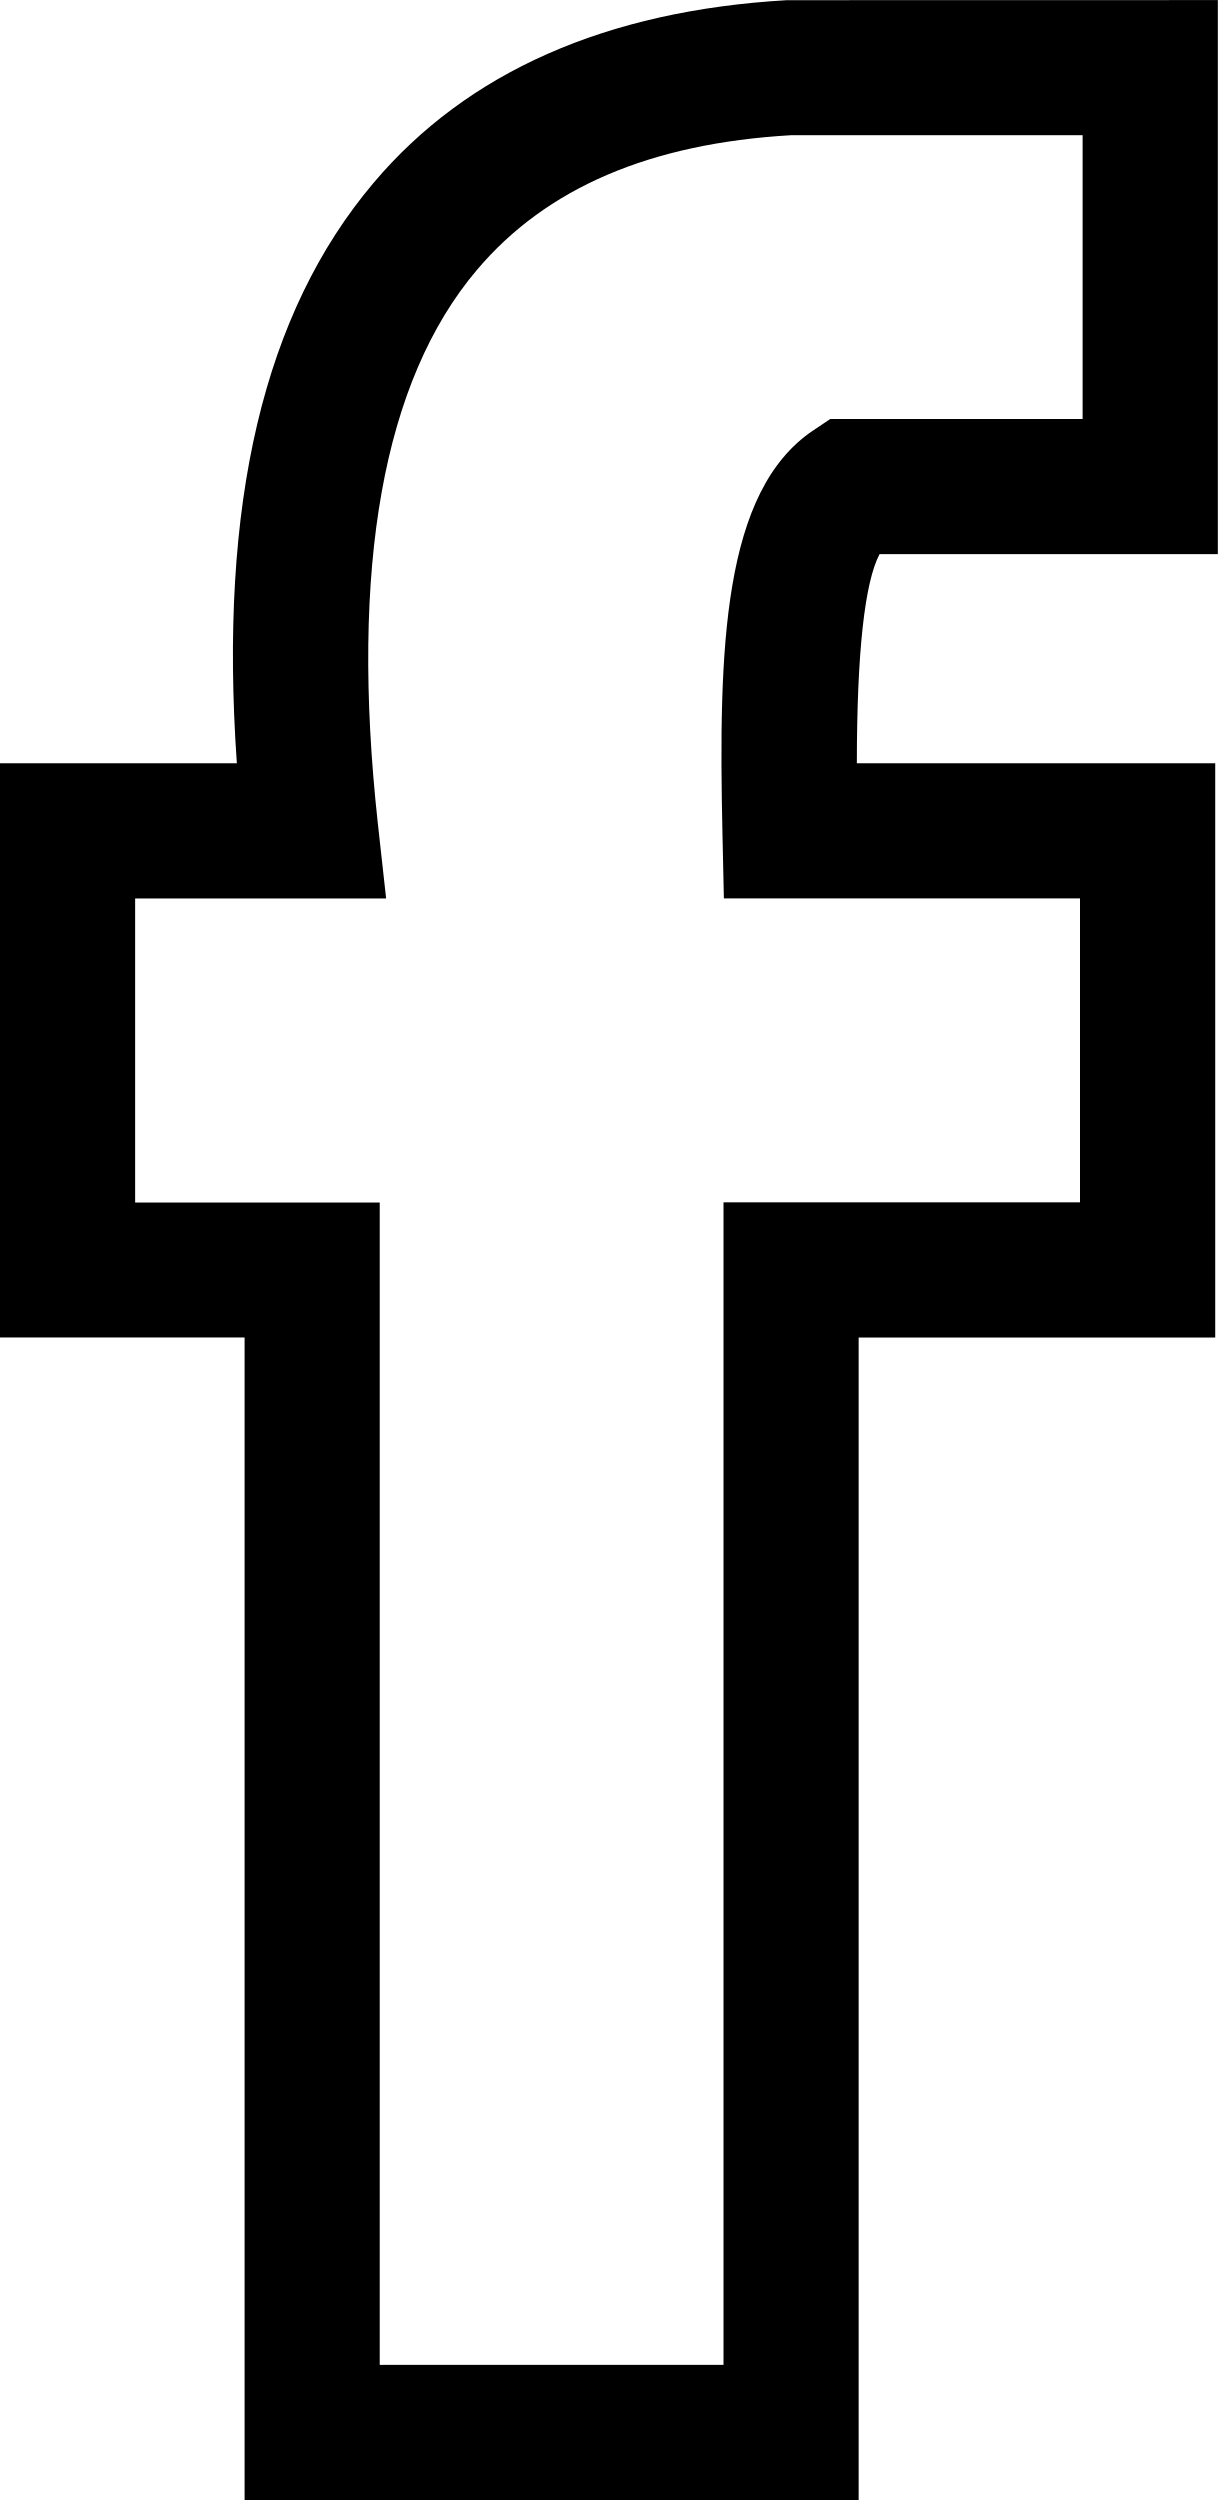
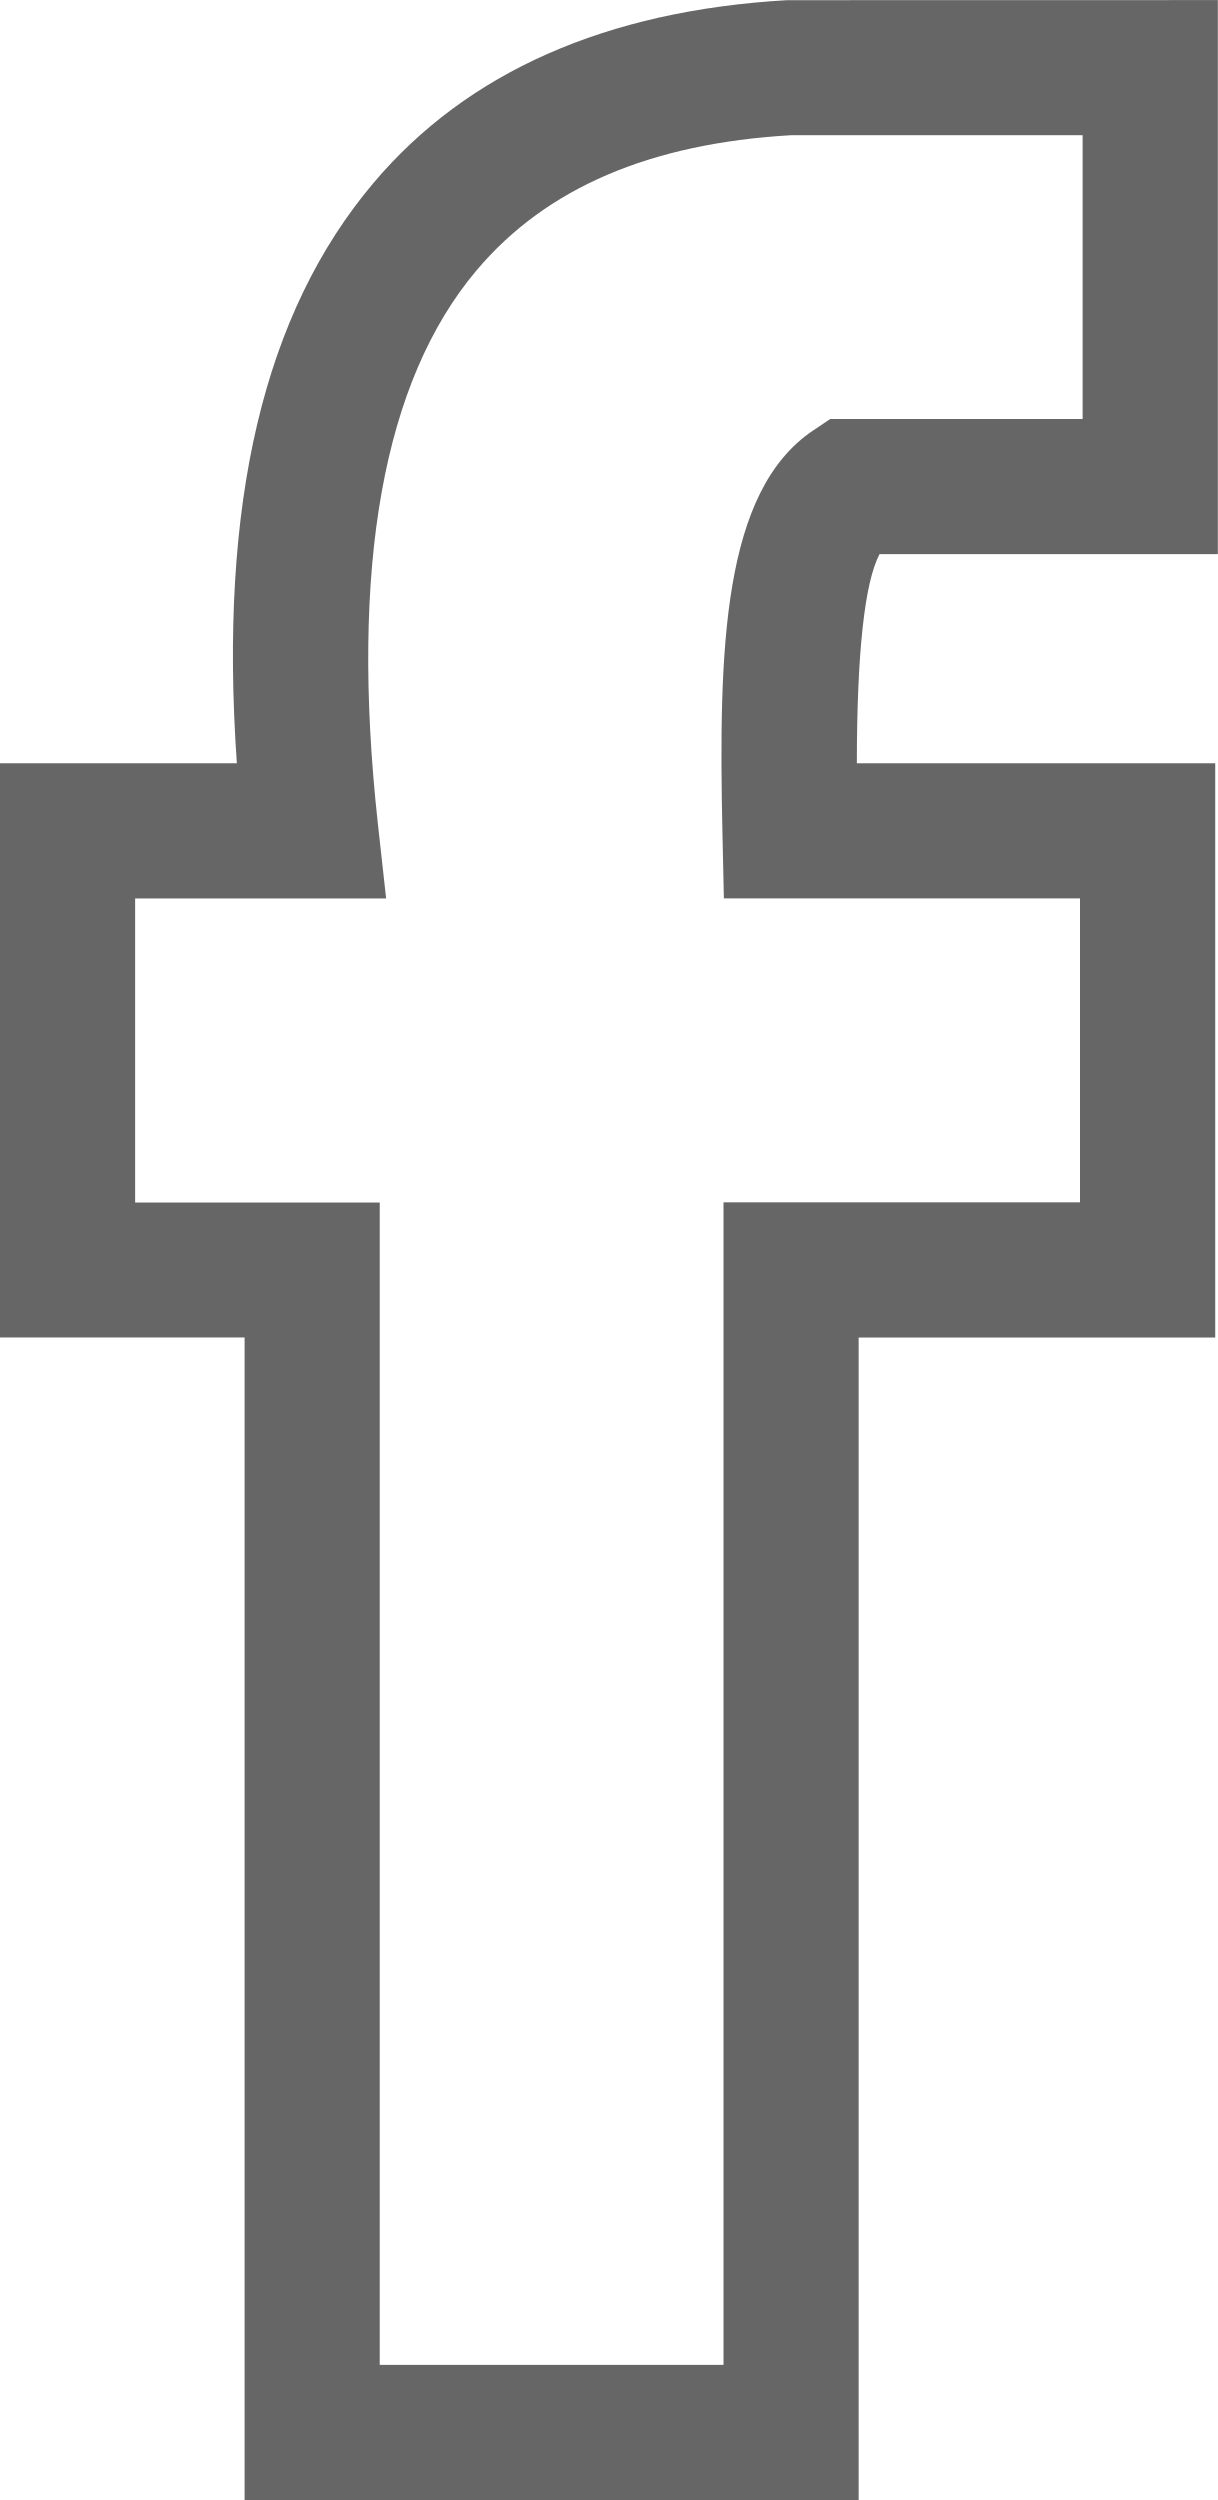
<svg xmlns="http://www.w3.org/2000/svg" width="13.518" height="27.75" viewBox="34.789 -4.709 13.518 27.75">
-   <path d="M44.32 23.041h-6.816V10.137h-2.715V3.763h2.629c-.202-2.887.298-5 1.519-6.444 1.039-1.229 2.583-1.911 4.588-2.026l4.782-.001v6.15h-3.755c-.166.315-.251 1.093-.252 2.321h3.978v6.375H44.32v12.903zm-5.316-1.5h3.816V8.637h3.957V5.263h-3.953l-.016-.734c-.044-2.04.002-3.784 1.007-4.46l.19-.127h2.801v-3.15h-3.239c-1.557.091-2.711.581-3.485 1.496-1.041 1.231-1.41 3.298-1.099 6.144l.092.832h-2.786v3.375h2.715v12.902z" />
+   <path fill="#666666" d="M44.32 23.041h-6.816V10.137h-2.715V3.763h2.629c-.202-2.887.298-5 1.519-6.444 1.039-1.229 2.583-1.911 4.588-2.026l4.782-.001v6.15h-3.755c-.166.315-.251 1.093-.252 2.321h3.978v6.375H44.32v12.903zm-5.316-1.5h3.816V8.637h3.957V5.263h-3.953l-.016-.734c-.044-2.04.002-3.784 1.007-4.46l.19-.127h2.801v-3.15h-3.239c-1.557.091-2.711.581-3.485 1.496-1.041 1.231-1.41 3.298-1.099 6.144l.092.832h-2.786v3.375h2.715v12.902z" />
</svg>
